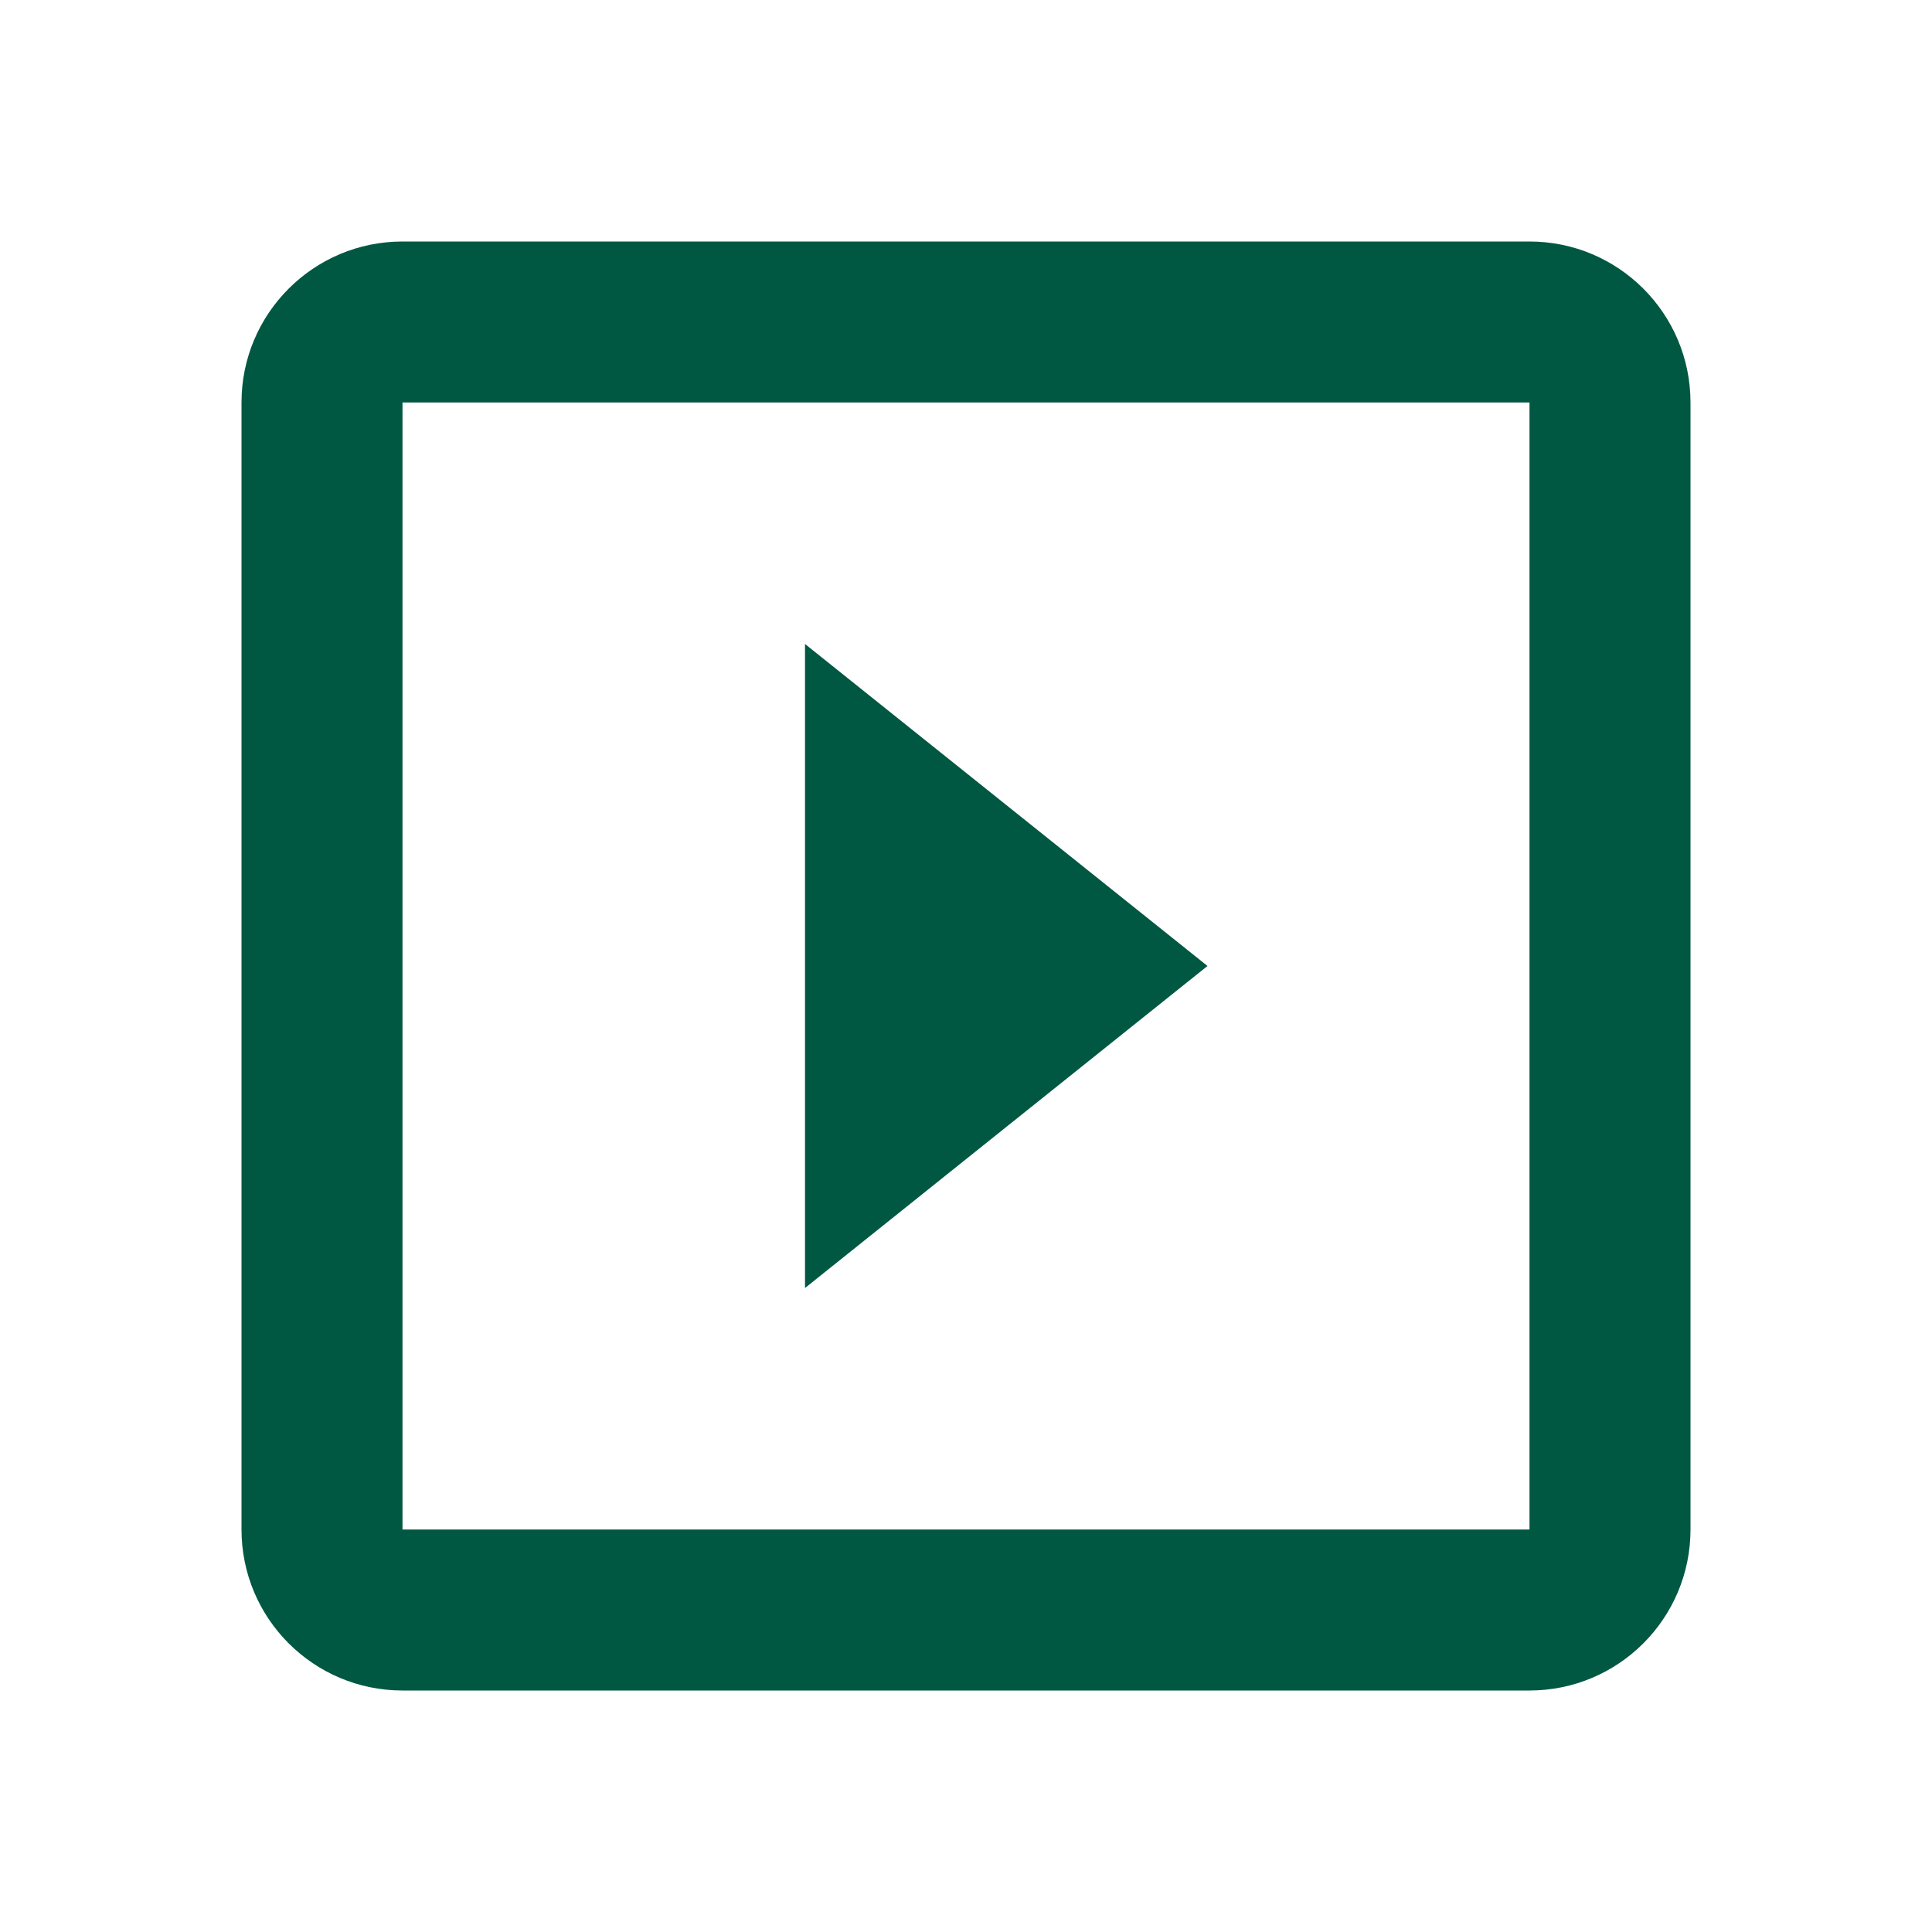
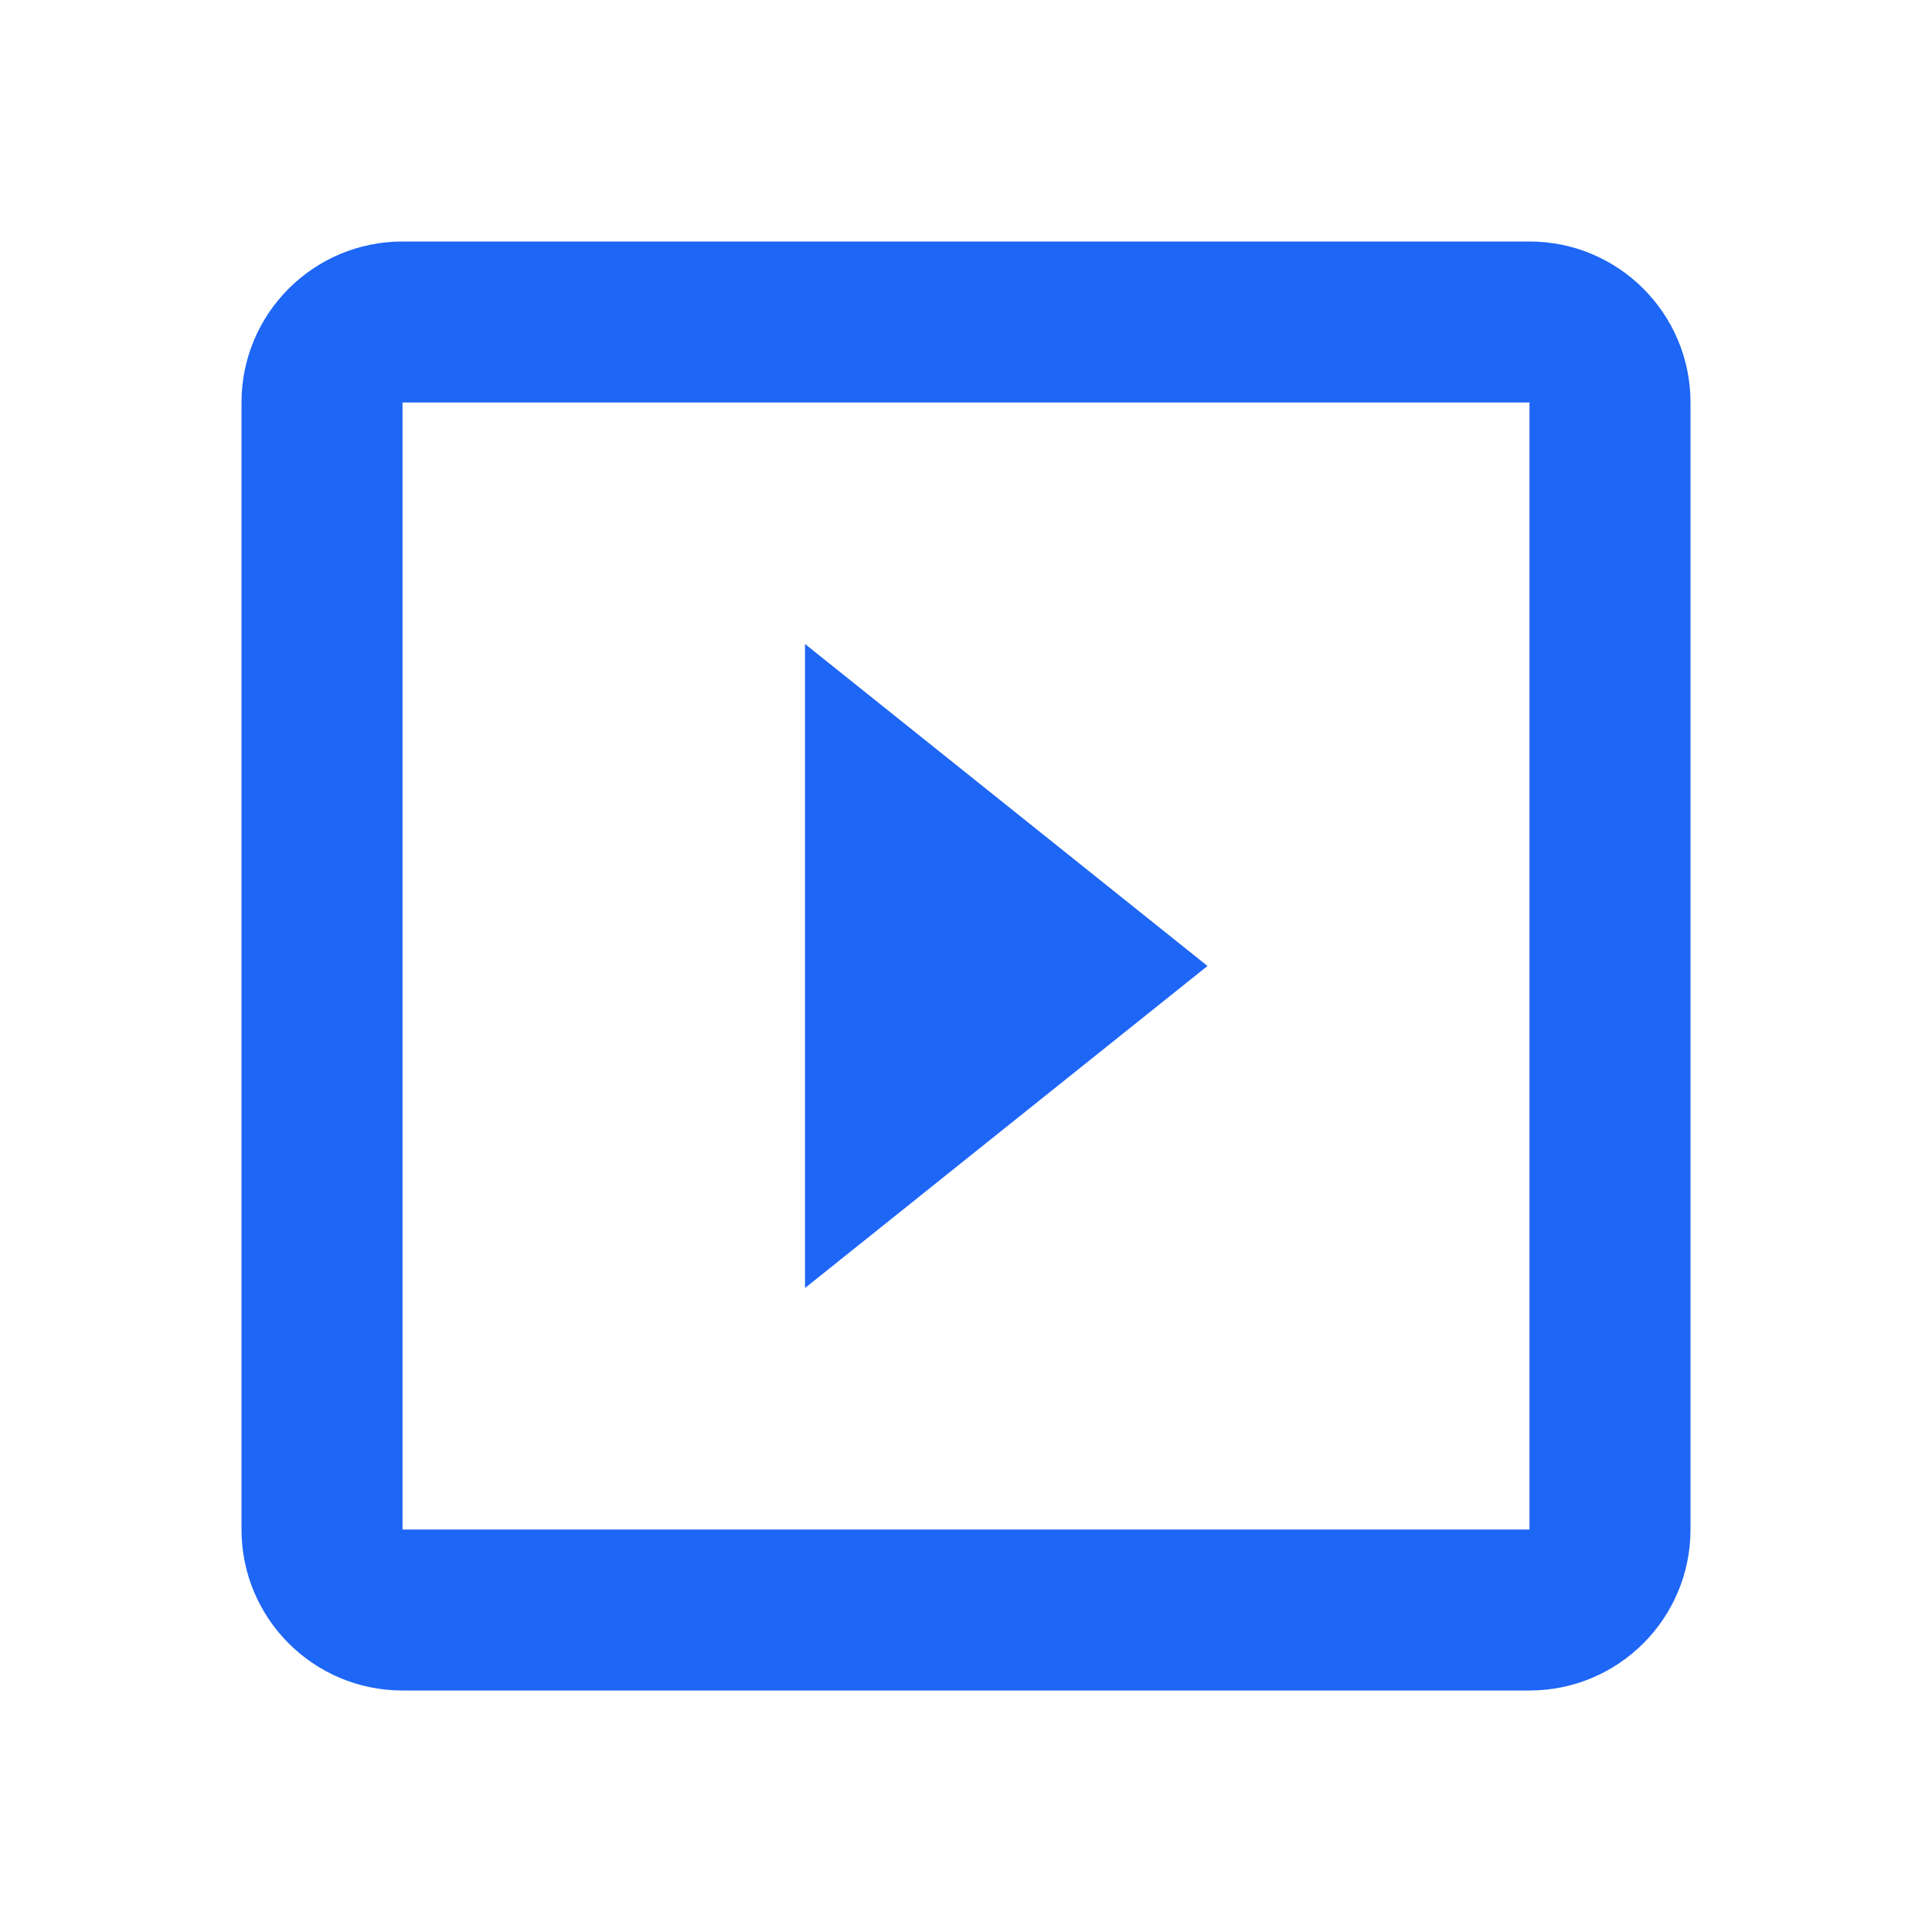
<svg xmlns="http://www.w3.org/2000/svg" width="24" height="24" viewBox="0 0 24 24">
-   <path fill="#005842" d="M19 19H5V5h14m0-2H5a2 2 0 0 0-2 2v14a2 2 0 0 0 2 2h14a2 2 0 0 0 2-2V5a2 2 0 0 0-2-2m-9 5v8l5-4z" />
+   <path fill="#1e66f5" d="M19 19H5V5h14m0-2H5a2 2 0 0 0-2 2v14a2 2 0 0 0 2 2h14a2 2 0 0 0 2-2V5a2 2 0 0 0-2-2m-9 5v8l5-4z" />
</svg>
